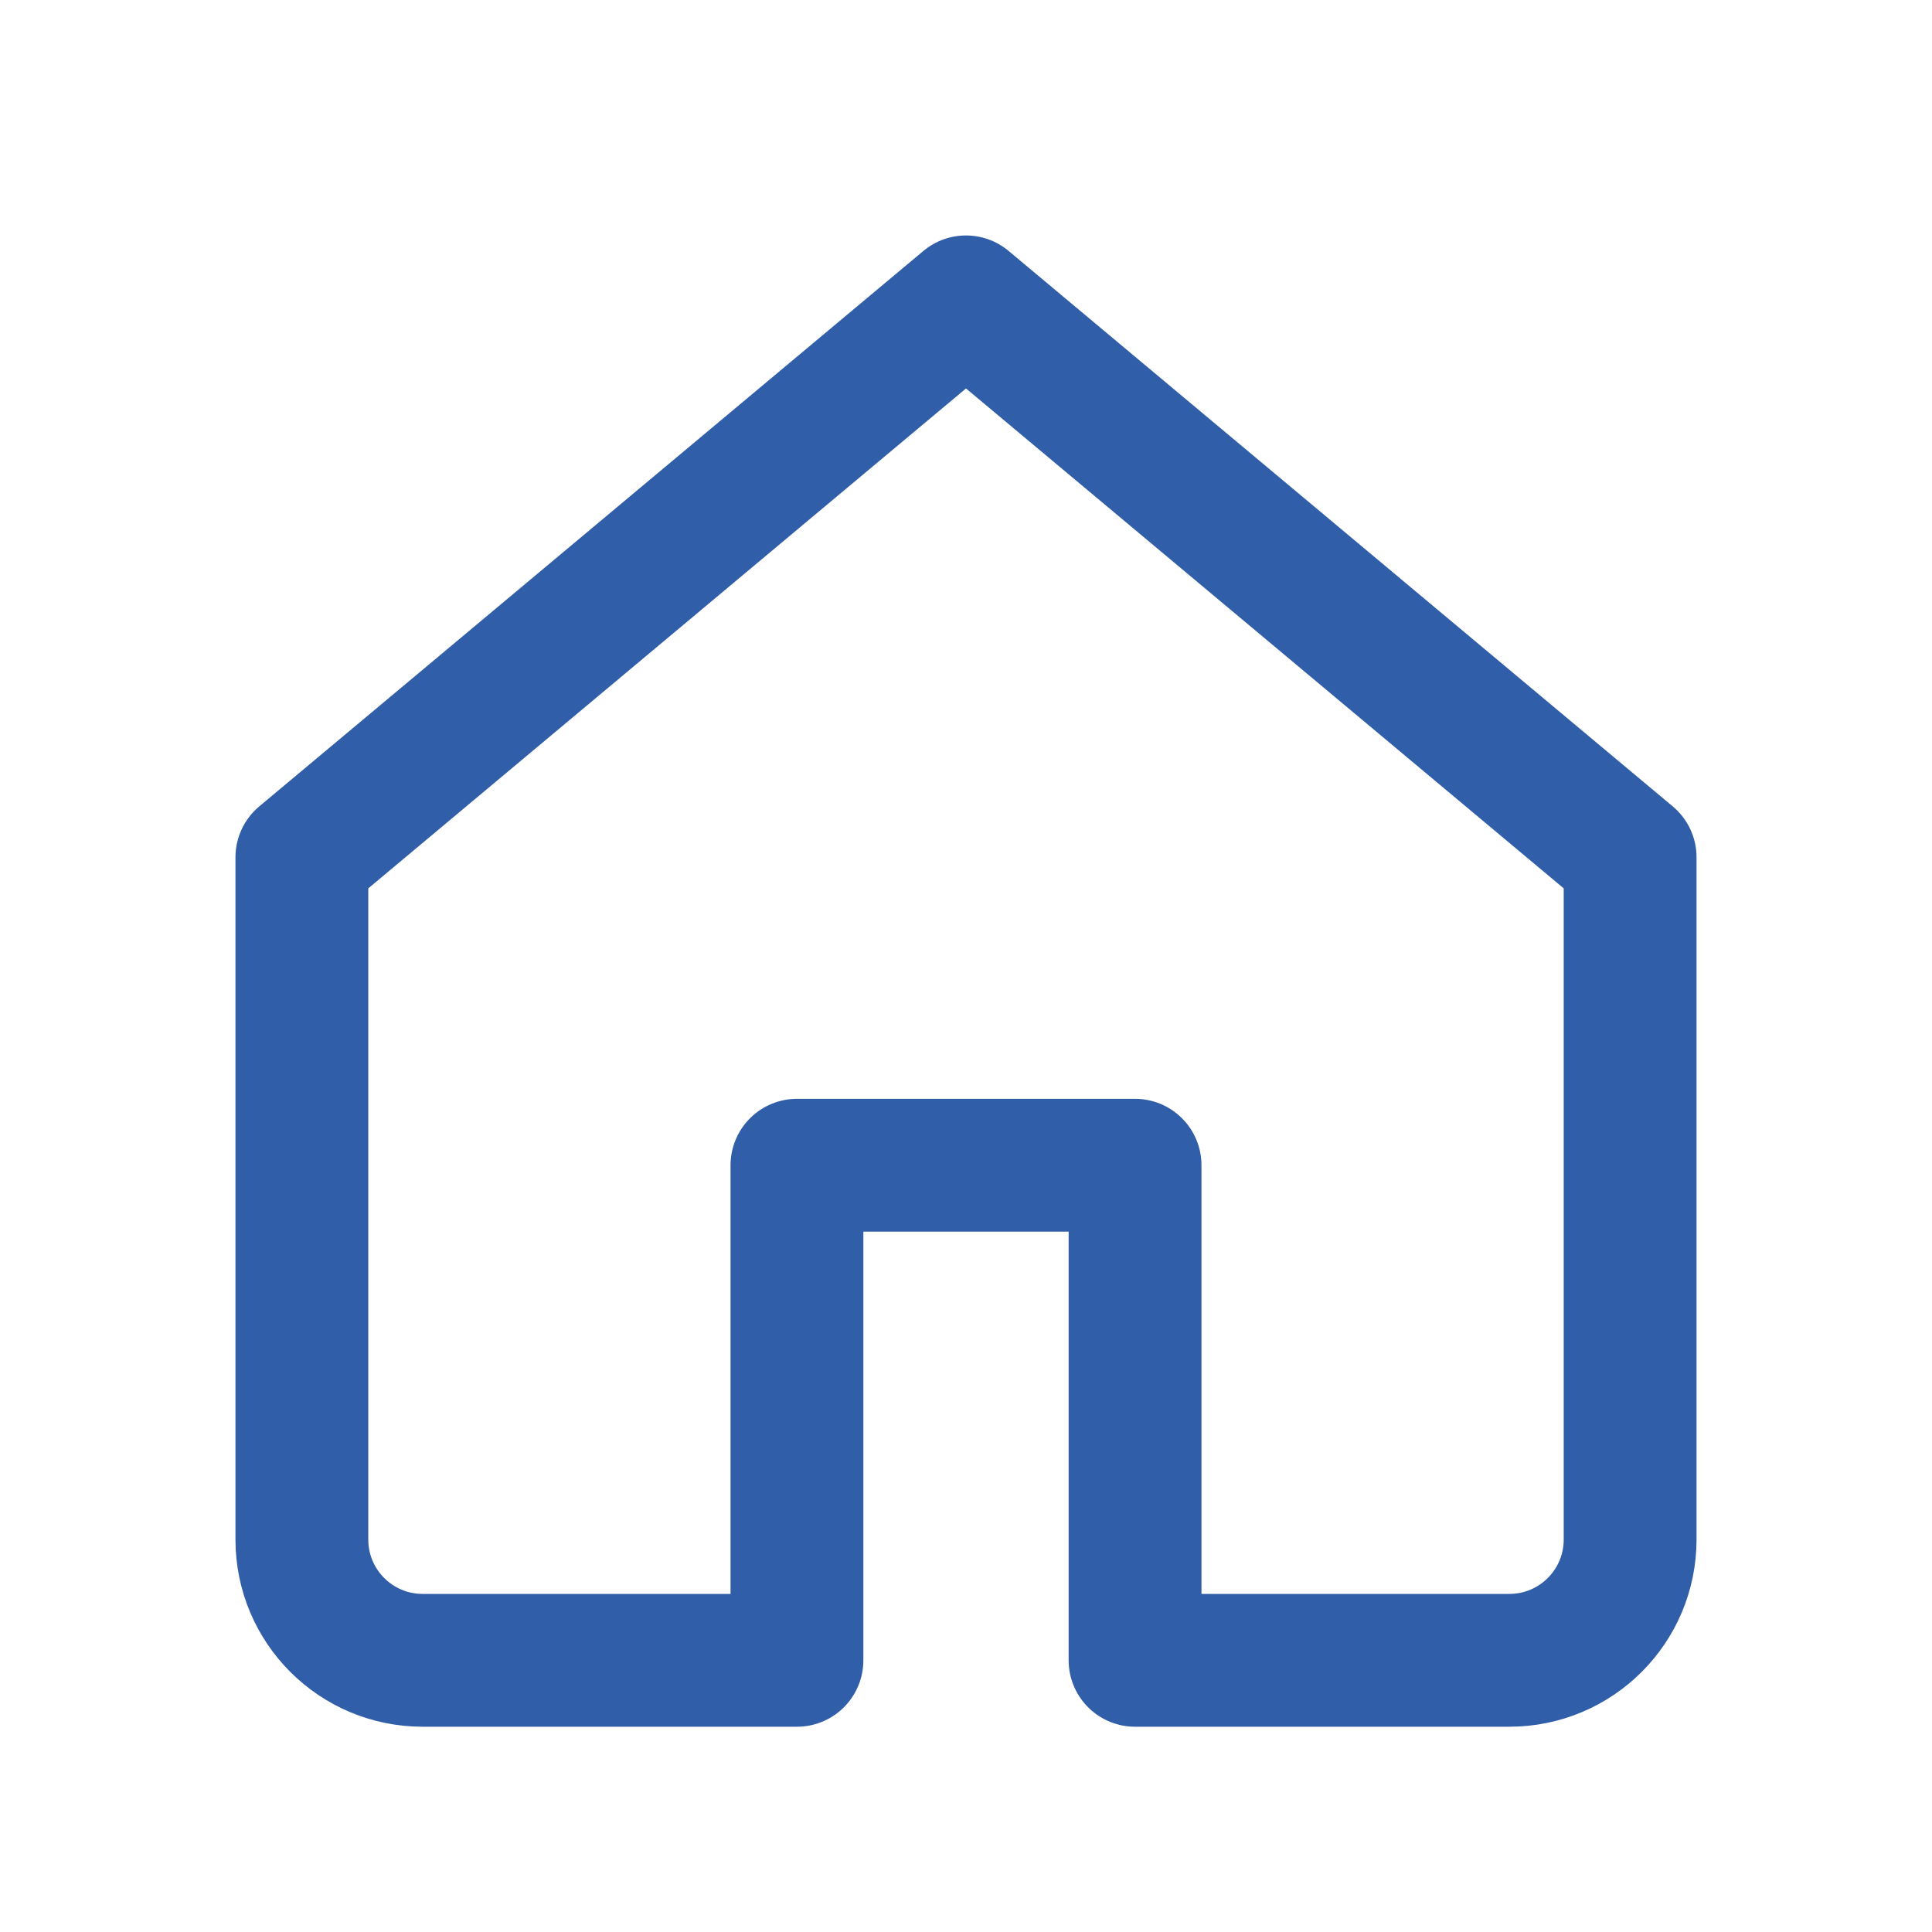
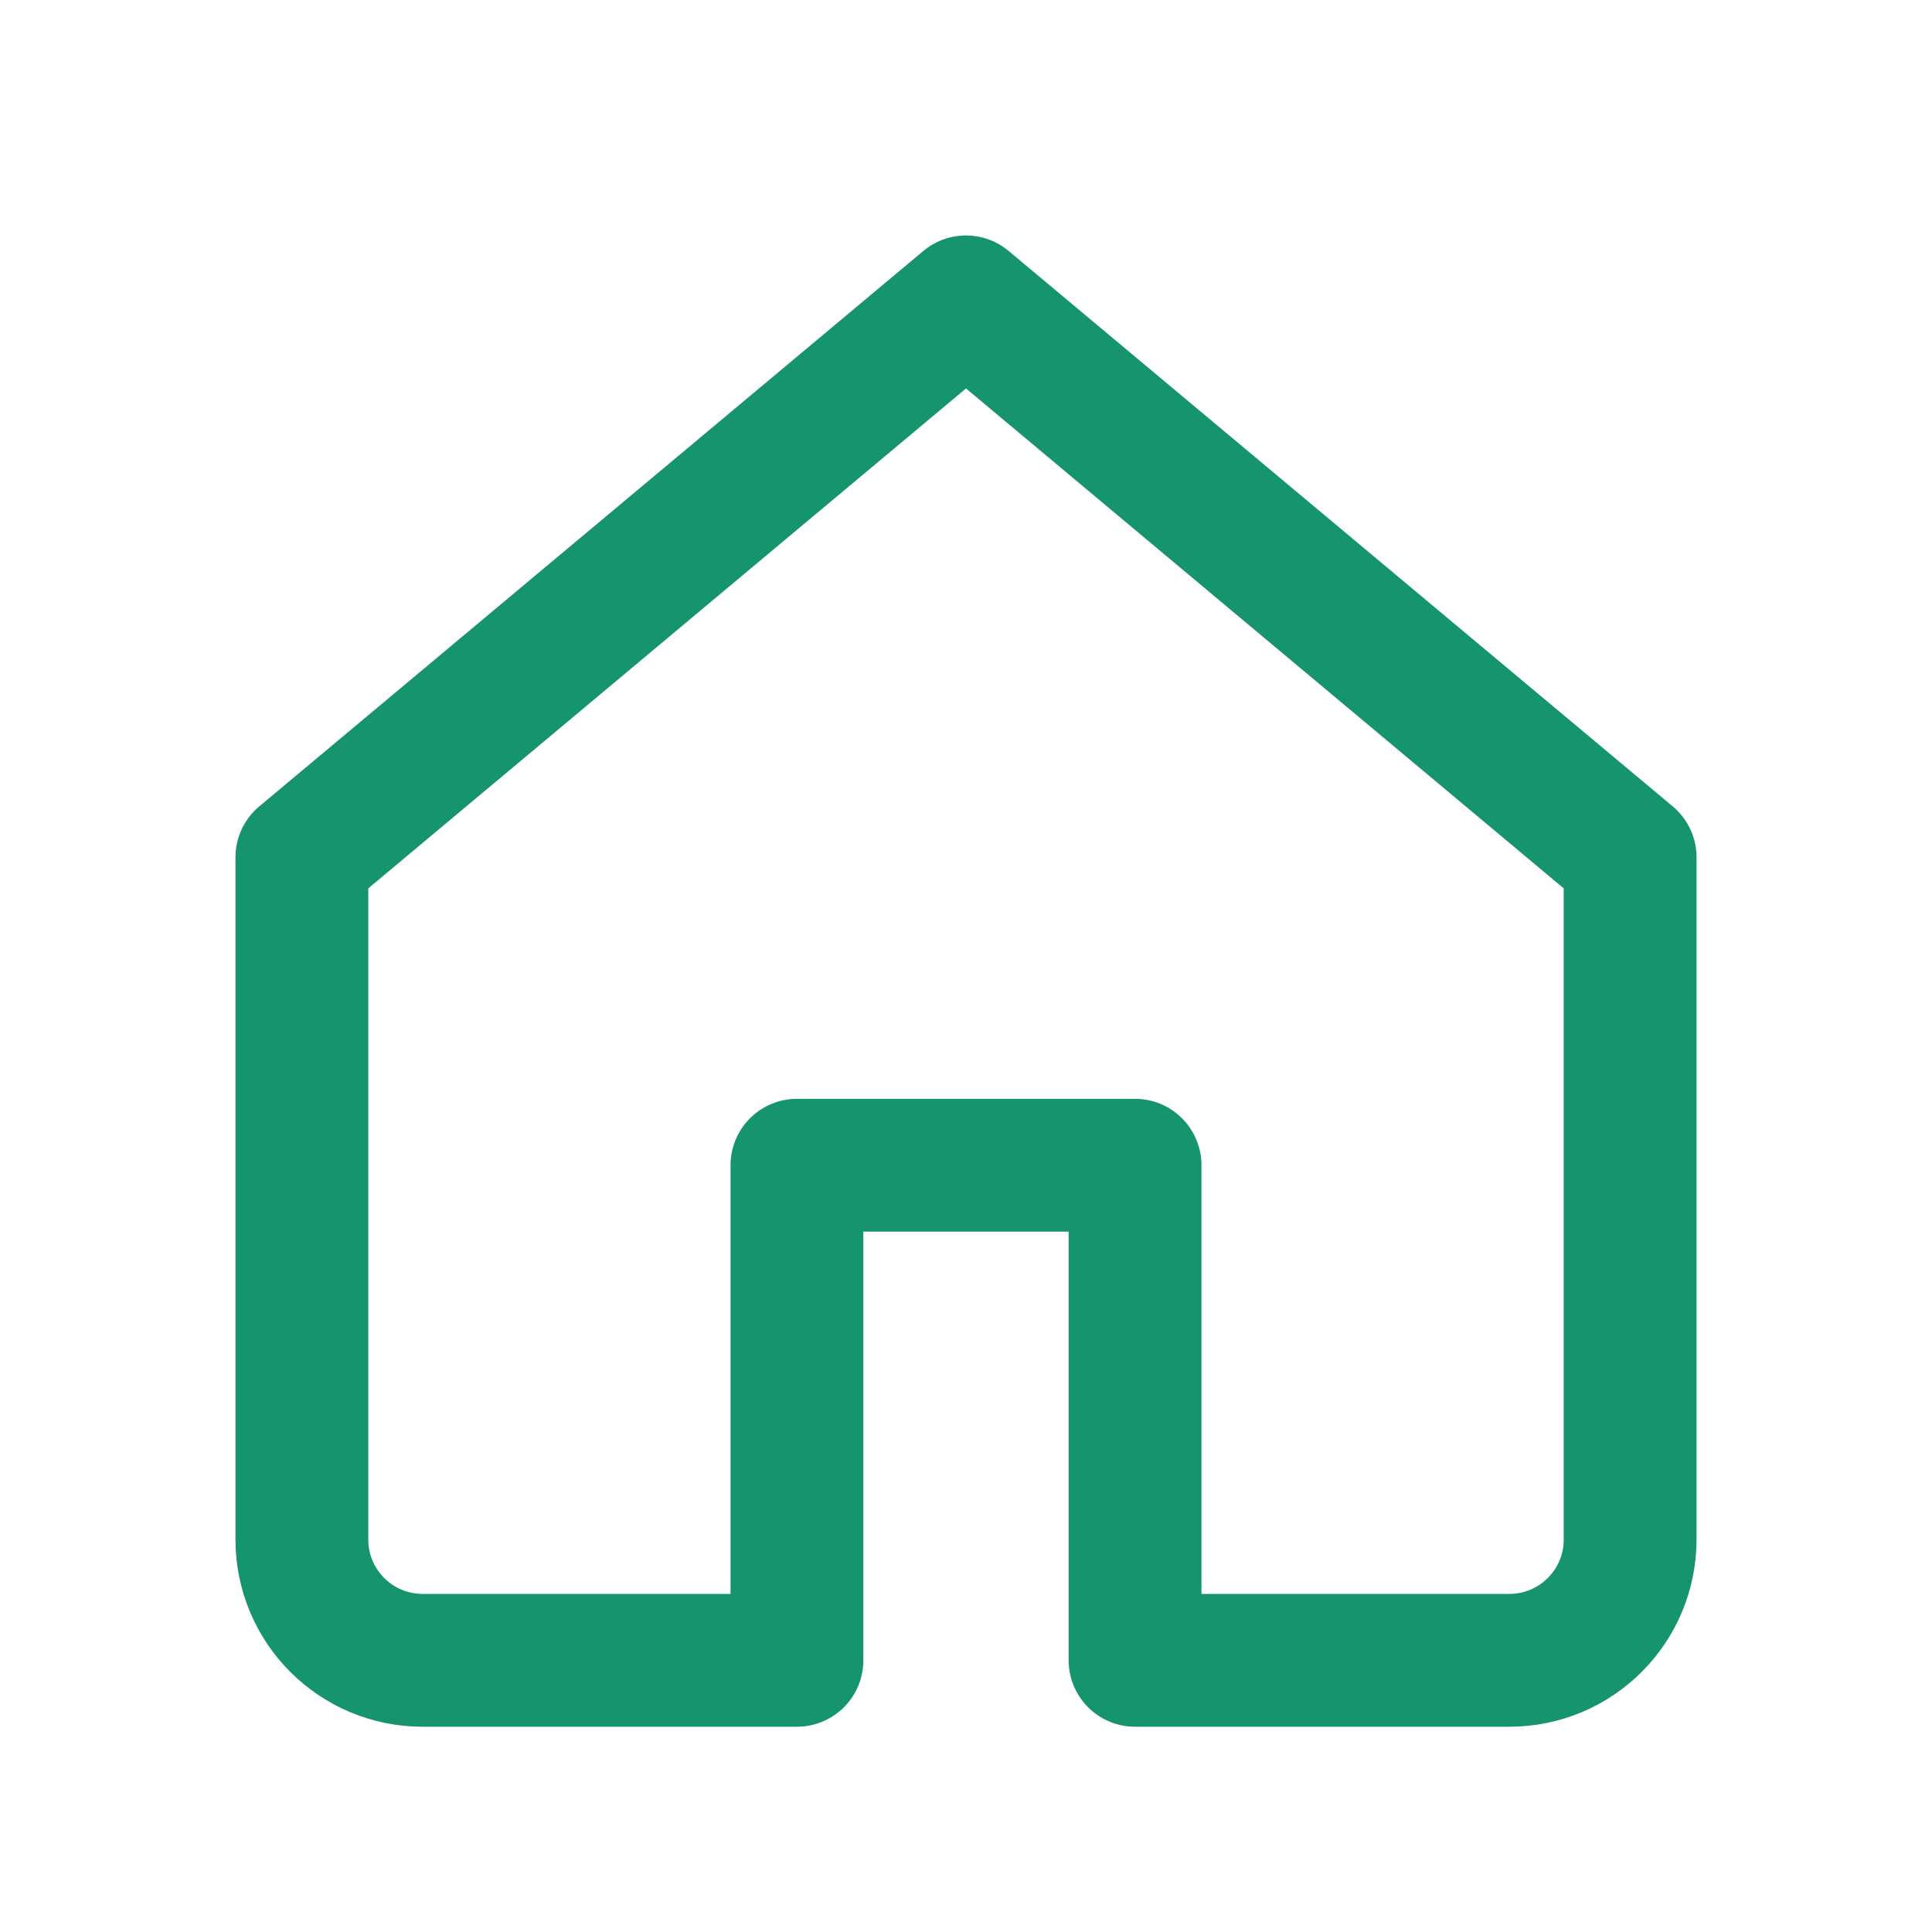
<svg xmlns="http://www.w3.org/2000/svg" viewBox="0 0 32 32" fill="none">
-   <path d="M5 14.2 16 5l11 9.2v11.3a2 2 0 0 1-2 2h-6.2v-8.2h-5.6v8.2H7a2 2 0 0 1-2-2V14.2Z" stroke="#315EA8" stroke-width="2.2" stroke-linecap="round" stroke-linejoin="round" />
+   <path d="M5 14.2 16 5l11 9.2v11.3a2 2 0 0 1-2 2h-6.2v-8.2h-5.6v8.2H7a2 2 0 0 1-2-2V14.2Z" stroke="#15946D" stroke-width="2.2" stroke-linecap="round" stroke-linejoin="round" />
</svg>
